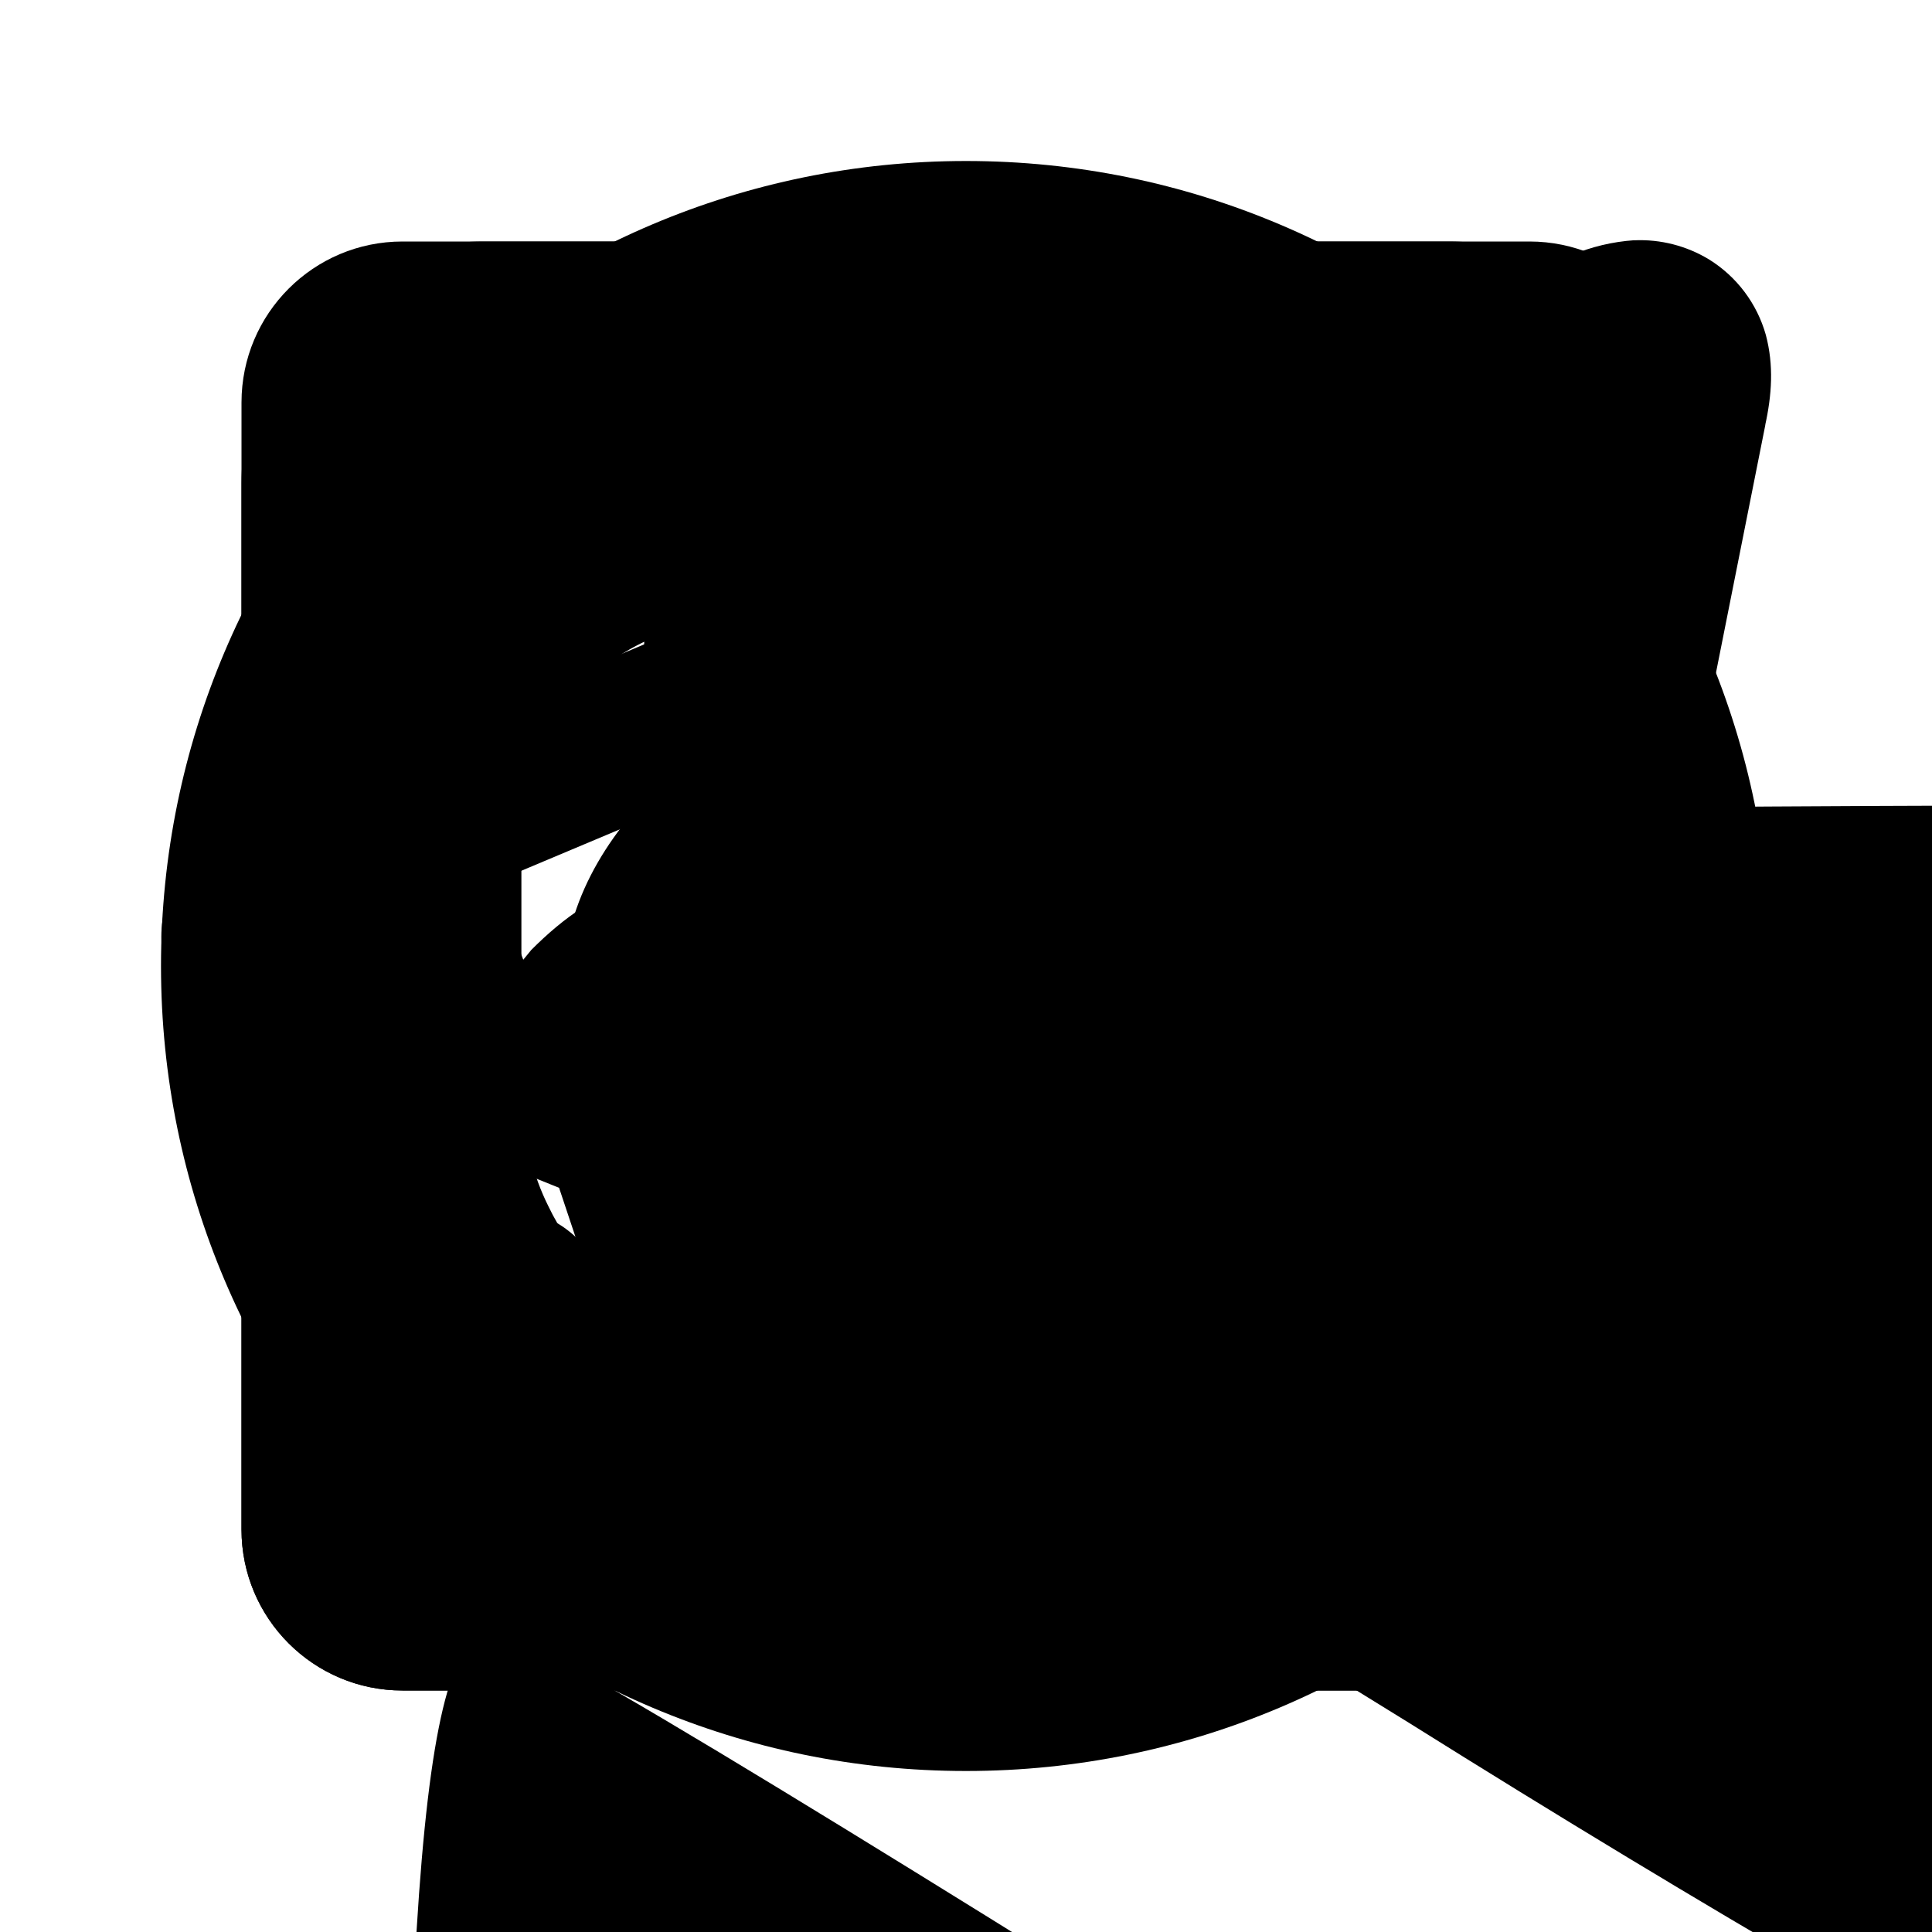
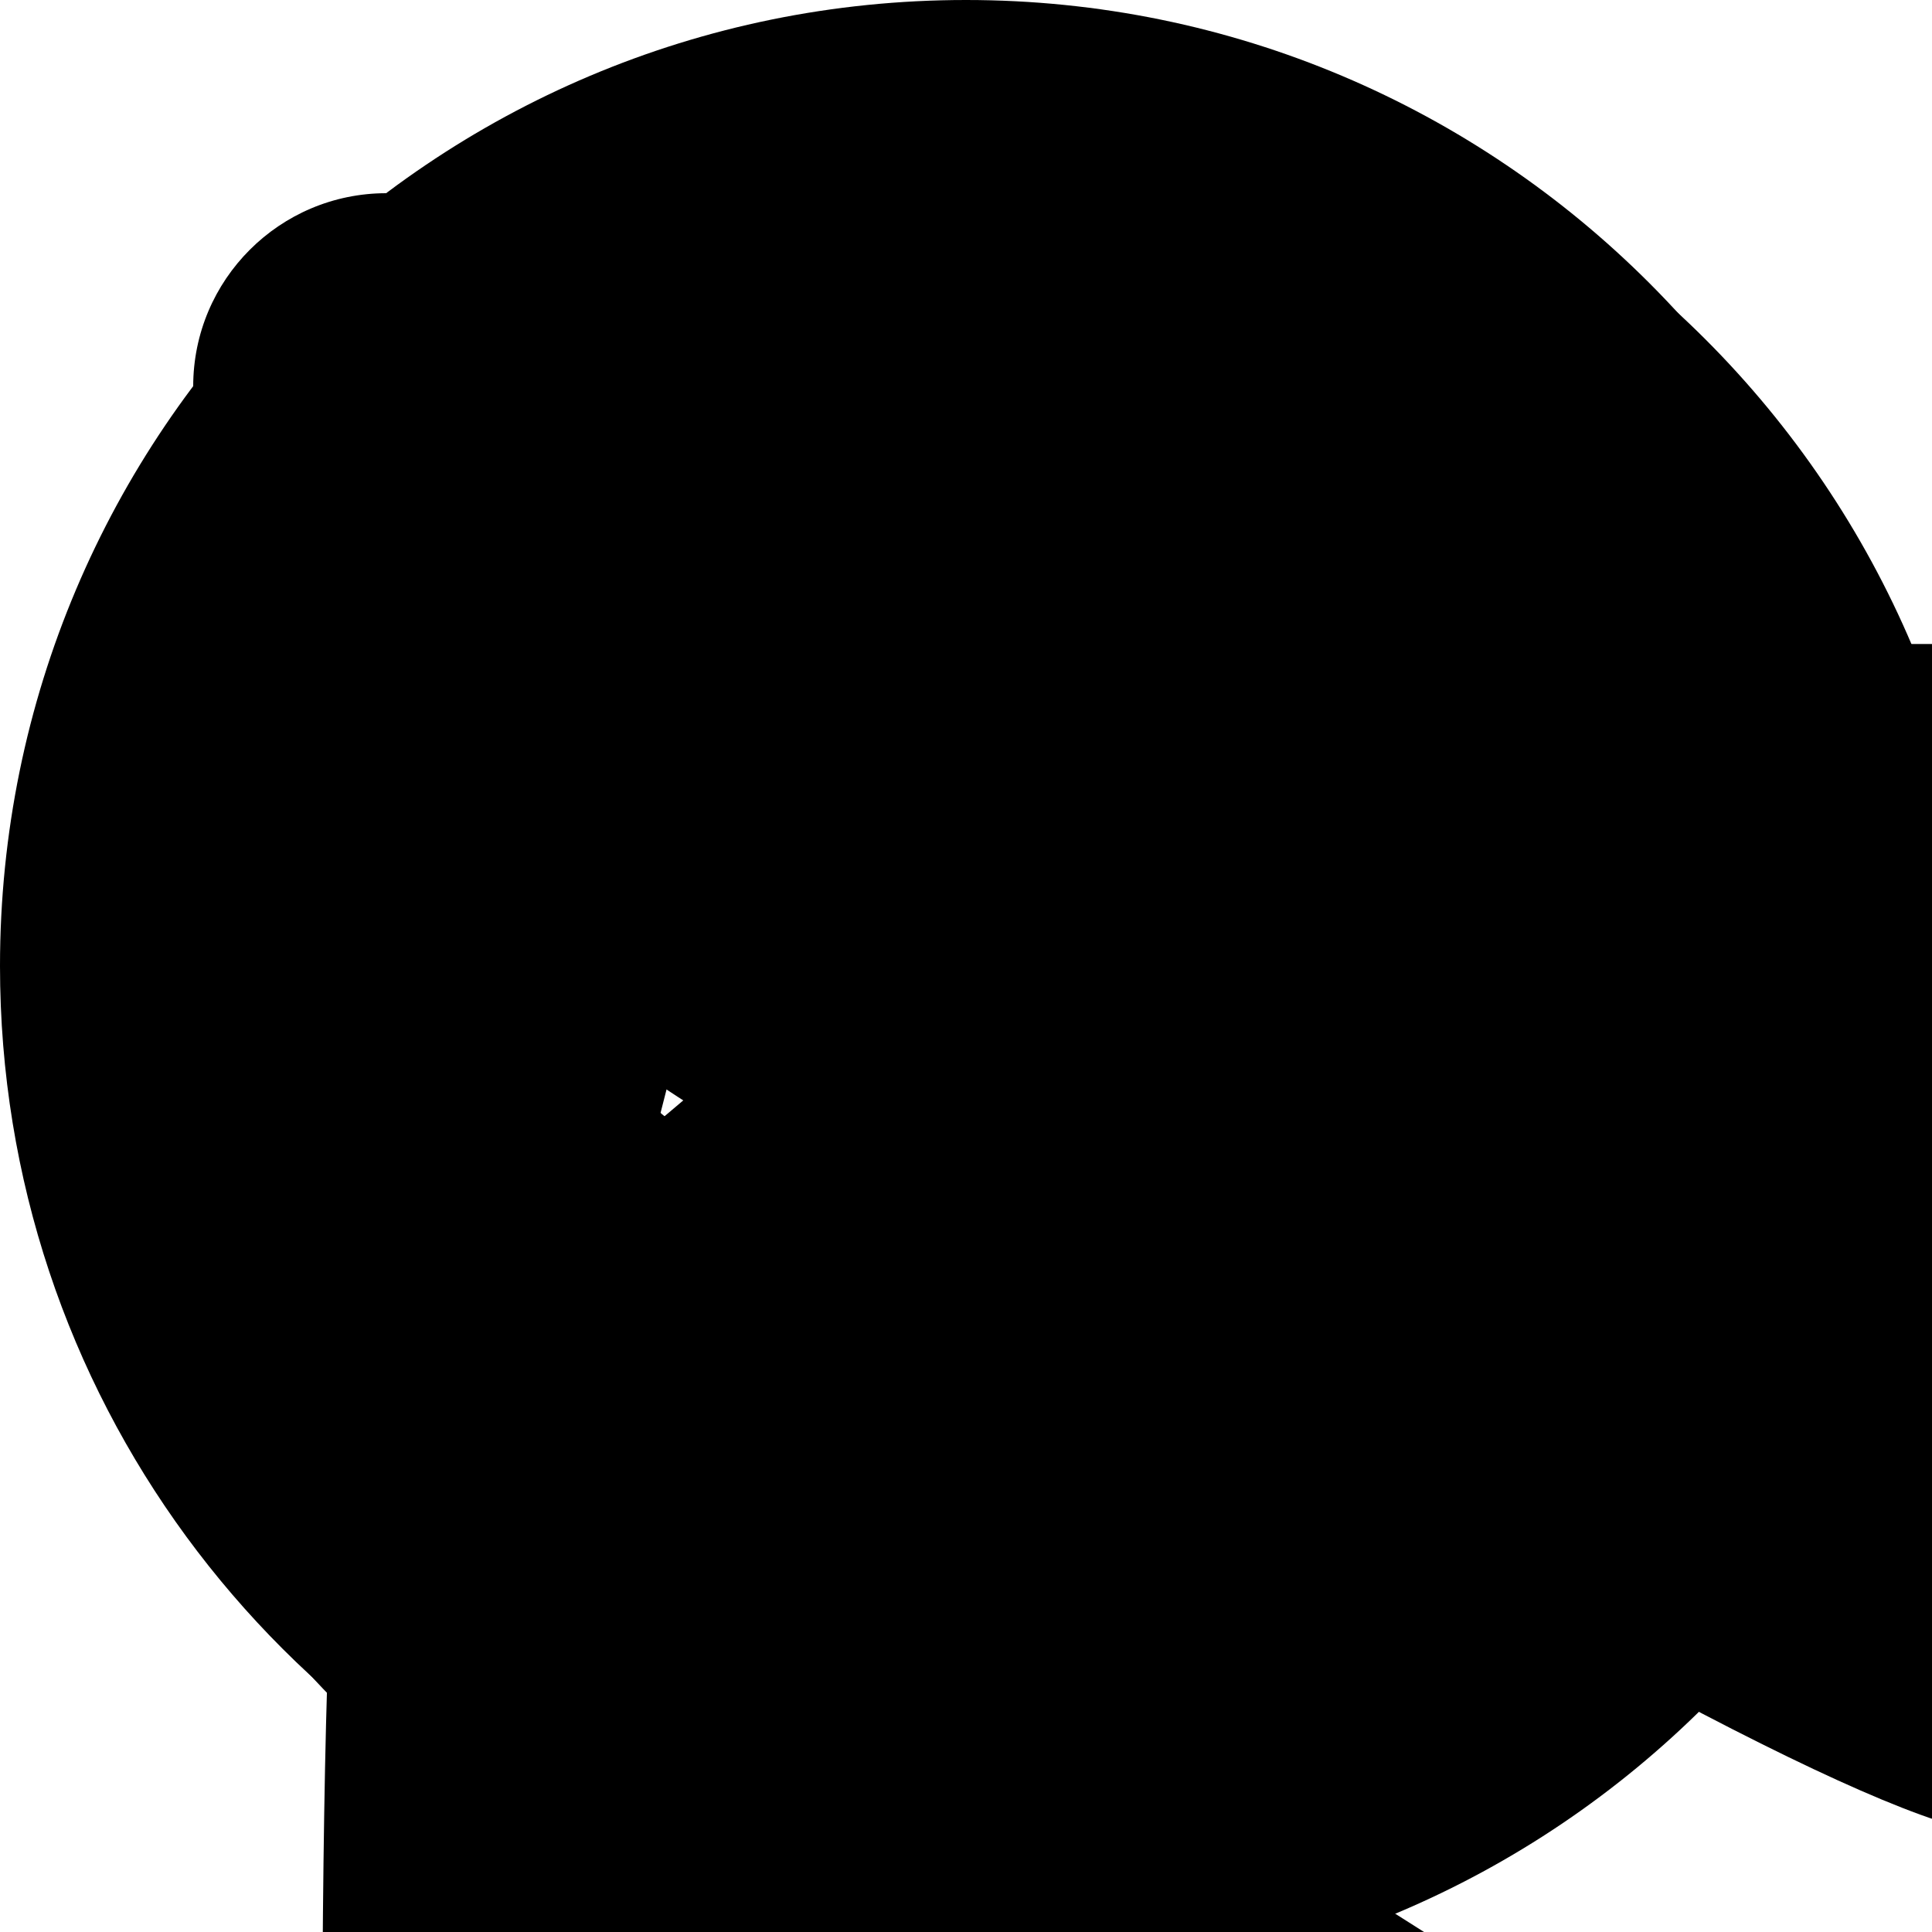
- <svg xmlns="http://www.w3.org/2000/svg" fill="none" height="30" viewBox="0 0 24 24" width="30">
+ <svg xmlns="http://www.w3.org/2000/svg" fill="none" height="30" viewBox="0 0 30 30" width="30">
  <path id="telegram" d="M20.303 2.984a2.437 2.437 0 0 0-.787.188c-.216.085-.988.41-2.22.926l-4.599 1.931C9.221 7.491 5.314 9.136 3.313 9.98c-.07.028-.348.114-.657.35-.309.235-.652.747-.652 1.308 0 .452.226.912.498 1.175.272.264.548.387.78.479v-.002c.78.31 3.109 1.243 3.663 1.465.197.59 1.042 3.113 1.242 3.748h-.001c.142.45.28.742.472.986a1.168 1.168 0 0 0 .526.405l.025.007-.023-.005c.017.007.033.017.05.023.03.01.05.01.088.018.137.042.274.07.4.07.544 0 .878-.295.878-.295l.021-.016 2.348-1.986 2.875 2.66c.052.074.464.631 1.416.631.568 0 1.017-.281 1.304-.576.288-.295.467-.597.547-1.006l.002-.002c.064-.33 2.817-14.15 2.817-14.15l-.006.023c.085-.382.11-.752.01-1.129a1.62 1.62 0 0 0-.704-.937 1.65 1.65 0 0 0-.93-.239zm-.395 2.19c-.109.546-2.574 12.932-2.726 13.709l-4.153-3.842-2.806 2.373.777-3.039s5.363-5.428 5.686-5.744c.26-.253.314-.342.314-.43 0-.117-.06-.201-.2-.201-.124 0-.294.12-.384.176-1.144.713-6.015 3.489-8.41 4.851-.144-.057-2.309-.927-3.475-1.392a44934.035 44934.035 0 0 1 13.54-5.694c1.037-.435 1.579-.66 1.837-.767zm-2.756 13.851h.002l-.002.006c.002-.006 0 0 0-.006z" fill="currentColor" />
-   <path id="linkedIn" d="M19 3H5a2 2 0 0 0-2 2v14a2 2 0 0 0 2 2h14a2 2 0 0 0 2-2V5a2 2 0 0 0-2-2zM9 17H6.477v-7H9v7zM7.694 8.717c-.771 0-1.286-.514-1.286-1.2s.514-1.2 1.371-1.2c.771 0 1.286.514 1.286 1.2s-.514 1.2-1.371 1.2zM18 17h-2.442v-3.826c0-1.058-.651-1.302-.895-1.302s-1.058.163-1.058 1.302V17h-2.523v-7h2.523v.977c.325-.57.976-.977 2.197-.977S18 10.977 18 13.174V17z" fill="currentColor" />
  <path id="codeWars" d="M6 3a3 3 0 0 0-3 3v13a2 2 0 0 0 2 2h13a3 3 0 0 0 3-3V6a3 3 0 0 0-3-3H6zm5.564 3.016a2.9 2.9 0 0 1 .438 0c.909.046 1.742.54 2.22 1.228.034 0 .066-.006.1-.006 1.2-.01 2.36.723 2.862 1.77.414.81.403 1.779.046 2.539.017.029.04.054.055.084.61 1.034.554 2.403-.101 3.361a2.936 2.936 0 0 1-2.176 1.31c-.016.03-.028.06-.045.089-.591 1.045-1.807 1.681-2.965 1.593a2.929 2.929 0 0 1-2.22-1.228c-.034 0-.066.006-.1.006-1.2.01-2.36-.723-2.862-1.77a2.935 2.935 0 0 1-.046-2.539c-.017-.029-.04-.054-.055-.084-.61-1.034-.555-2.403.101-3.361a2.936 2.936 0 0 1 2.176-1.31c.016-.03.028-.06.045-.089.517-.914 1.511-1.516 2.527-1.593zM12 7.268c-.715.084-1.348.488-1.674 1.087a2.195 2.195 0 0 0-.08 1.977c.203.457.575.85 1.065 1.127l.03-.035a2.896 2.896 0 0 1 .095-2.43c.342-.708.98-1.259 1.724-1.543A2.364 2.364 0 0 0 12 7.268zM8.64 8.723a2.37 2.37 0 0 0-.738.912c-.285.662-.252 1.41.104 1.992.34.58.969.989 1.674 1.057.497.053 1.02-.072 1.506-.356-.006-.016-.018-.03-.024-.047a2.895 2.895 0 0 1-2.047-1.295c-.442-.65-.6-1.476-.474-2.263zm5.68.006a2.195 2.195 0 0 0-1.752.92c-.293.4-.445.911-.443 1.468.017.002.034.014.05.018a2.894 2.894 0 0 1 2.145-1.127c.784-.058 1.58.22 2.2.722a2.373 2.373 0 0 0-.42-1.095c-.431-.577-1.097-.923-1.78-.906zm-.377 2.58c-.38.025-.765.15-1.129.363.007.016.018.03.024.047a2.895 2.895 0 0 1 2.047 1.295c.442.65.6 1.476.474 2.263.328-.25.584-.562.739-.912.285-.662.252-1.41-.104-1.992a2.198 2.198 0 0 0-1.674-1.057 2.167 2.167 0 0 0-.377-.007zM12.69 12.54l-.03.035c.312.74.308 1.662-.095 2.43-.342.708-.98 1.259-1.724 1.543.38.159.778.224 1.158.183.715-.084 1.35-.488 1.676-1.087a2.195 2.195 0 0 0 .078-1.977c-.202-.457-.573-.85-1.063-1.127zm-.865.324a2.894 2.894 0 0 1-2.144 1.127c-.784.058-1.58-.22-2.2-.722.053.409.195.786.42 1.095.431.577 1.096.923 1.778.906a2.197 2.197 0 0 0 1.754-.92c.293-.4.445-.911.443-1.468-.017-.002-.034-.014-.05-.018z" fill="currentColor" />
-   <path id="gitHub" d="M12 2C6.477 2 2 6.477 2 12s4.477 10 10 10 10-4.477 10-10S17.523 2 12 2Zm0 2c4.41 0 8 3.59 8 8 0 .469-.047.93-.125 1.375a4.966 4.966 0 0 0-1.031-.125c-.313-.004-.703.047-1.032.094A3.63 3.63 0 0 0 18 12.219c0-.961-.469-1.856-1.219-2.594.207-.77.41-2.09-.125-2.625-1.582 0-2.457 1.129-2.5 1.188A6.497 6.497 0 0 0 12.625 8c-.691 0-1.352.125-1.969.313l.188-.157s-.88-1.219-2.5-1.219c-.567.57-.309 2.016-.094 2.75C7.484 10.418 7 11.281 7 12.22c0 .328.078.64.156.937-.277-.031-1.277-.125-1.687-.125-.364 0-.926.086-1.375.188A7.853 7.853 0 0 1 4 12c0-4.41 3.59-8 8-8Zm-6.531 9.281c.394 0 1.593.14 1.75.156.02.055.039.106.062.157-.43-.04-1.261-.098-1.812-.031-.367.042-.836.175-1.25.28-.032-.124-.07-.245-.094-.374.438-.094 1.012-.188 1.344-.188Zm13.375.219c.398.004.761.07 1 .125-.012.066-.047.121-.063.188a5.765 5.765 0 0 0-1.156-.157c-.234-.004-.61.008-.938.031.016-.03.02-.062.032-.093.34-.047.773-.098 1.125-.094Zm-12.75.281c.562.004 1.09.043 1.312.063.524.976 1.582 1.699 3.219 2a3.192 3.192 0 0 0-1.031.906 8.77 8.77 0 0 1-.719.031c-.695 0-1.129-.62-1.5-1.156C7 15.09 6.539 15.031 6.281 15c-.261-.031-.351.117-.218.219.761.586 1.035 1.281 1.343 1.906.278.563.86.875 1.5.875h.125c-.02.11-.031.21-.031.313v1.093a7.993 7.993 0 0 1-4.719-5.343c.41-.102.871-.208 1.219-.25.16-.02.363-.036.594-.032Zm12.531.125c.45.012.848.098 1.094.156A7.983 7.983 0 0 1 16 18.907v-.593c0-.852-.672-1.946-1.625-2.47 1.582-.288 2.613-.98 3.156-1.905a12.4 12.4 0 0 1 1.094-.032ZM12.5 18c.273 0 .5.227.5.5v1.438A7.68 7.68 0 0 1 12 20v-1.5c0-.273.227-.5.5-.5Zm-2 1c.273 0 .5.227.5.5v.438a8.516 8.516 0 0 1-1-.188v-.25c0-.273.227-.5.5-.5Zm4 0c.242 0 .453.176.5.406a7.942 7.942 0 0 1-1 .344v-.25c0-.273.227-.5.5-.5Z" fill="currentColor" />
  <path id="email1" d="M6.6 11.8c-1.5 1.8-1.1 2.2 10.9 9.6 7.5 4.7 13 7.5 13.7 7 .7-.4 6.4-3.8 12.6-7.7 10.8-6.7 11.2-7 9.6-8.8C51.8 10.2 49.9 10 30 10c-19.8 0-21.8.2-23.4 1.8z" fill="currentColor" />
  <path id="email2" d="M5 33.3c0 11 .3 13.9 1.6 15.1 2.3 2.4 44.5 2.4 46.8 0 1.3-1.2 1.6-4.1 1.6-15 0-7.4-.2-13.4-.5-13.4s-5.9 3.4-12.5 7.5L30 35l-11.2-7.1C12.6 24 7 20.5 6.3 20.3c-1-.4-1.3 2.5-1.3 13z" fill="currentColor" />
+   <path id="linkedIn" fill="currentColor" d="M15 .6C7.047.6.6 7.047.6 15S7.047 29.4 15 29.4 29.4 22.953 29.4 15 22.953.6 15 .6Zm-3.525 20.37H8.56v-9.384h2.916v9.384ZM10 10.433c-.92 0-1.516-.653-1.516-1.46 0-.823.613-1.456 1.554-1.456.94 0 1.516.633 1.534 1.456 0 .807-.594 1.46-1.572 1.46Zm12.126 10.536H19.21v-5.2c0-1.211-.423-2.033-1.477-2.033-.806 0-1.284.556-1.496 1.092-.078.19-.097.46-.097.729v5.41h-2.92v-6.39c0-1.171-.037-2.15-.076-2.994h2.533l.134 1.304h.058c.384-.612 1.325-1.515 2.898-1.515 1.919 0 3.357 1.285 3.357 4.048v5.549Z" />
+   <path id="gitHub" fill="currentColor" d="M15 0C6.713 0 0 6.713 0 15c0 6.637 4.294 12.244 10.256 14.231.75.131 1.031-.319 1.031-.712 0-.356-.018-1.538-.018-2.794-3.769.694-4.744-.919-5.044-1.763-.169-.43-.9-1.762-1.537-2.118-.526-.282-1.275-.975-.02-.994 1.182-.019 2.026 1.087 2.307 1.537 1.35 2.27 3.506 1.632 4.369 1.238.131-.975.525-1.631.956-2.006-3.338-.375-6.825-1.669-6.825-7.406 0-1.632.581-2.982 1.538-4.032-.15-.375-.675-1.912.15-3.975 0 0 1.256-.394 4.124 1.538 1.2-.338 2.475-.506 3.75-.506s2.55.168 3.75.506c2.87-1.95 4.126-1.538 4.126-1.538.825 2.063.3 3.6.15 3.975.956 1.05 1.537 2.382 1.537 4.032 0 5.756-3.506 7.03-6.844 7.406.544.468 1.013 1.369 1.013 2.775 0 2.006-.019 3.619-.019 4.125 0 .394.281.862 1.031.712A15.025 15.025 0 0 0 30 15c0-8.287-6.712-15-15-15Z" />
+   <path id="x" fill="currentColor" d="M15.875.875c-8.283 0-15 6.717-15 15 0 8.284 6.717 15 15 15 8.284 0 15-6.716 15-15 0-8.283-6.716-15-15-15Zm7.209 11.307c.01.157.01.321.01.482 0 4.915-3.744 10.577-10.584 10.577a10.55 10.55 0 0 1-5.712-1.667c.301.033.59.046.897.046a7.46 7.46 0 0 0 4.617-1.587 3.72 3.72 0 0 1-3.475-2.578c.573.084 1.088.084 1.678-.067a3.717 3.717 0 0 1-2.977-3.65v-.046a3.722 3.722 0 0 0 1.677.472 3.722 3.722 0 0 1-1.151-4.969 10.555 10.555 0 0 0 7.667 3.888c-.526-2.528 1.363-4.574 3.633-4.574a3.71 3.71 0 0 1 2.715 1.172 7.346 7.346 0 0 0 2.36-.894 3.701 3.701 0 0 1-1.633 2.046 7.357 7.357 0 0 0 2.143-.58 7.793 7.793 0 0 1-1.865 1.929Z" />
</svg>
